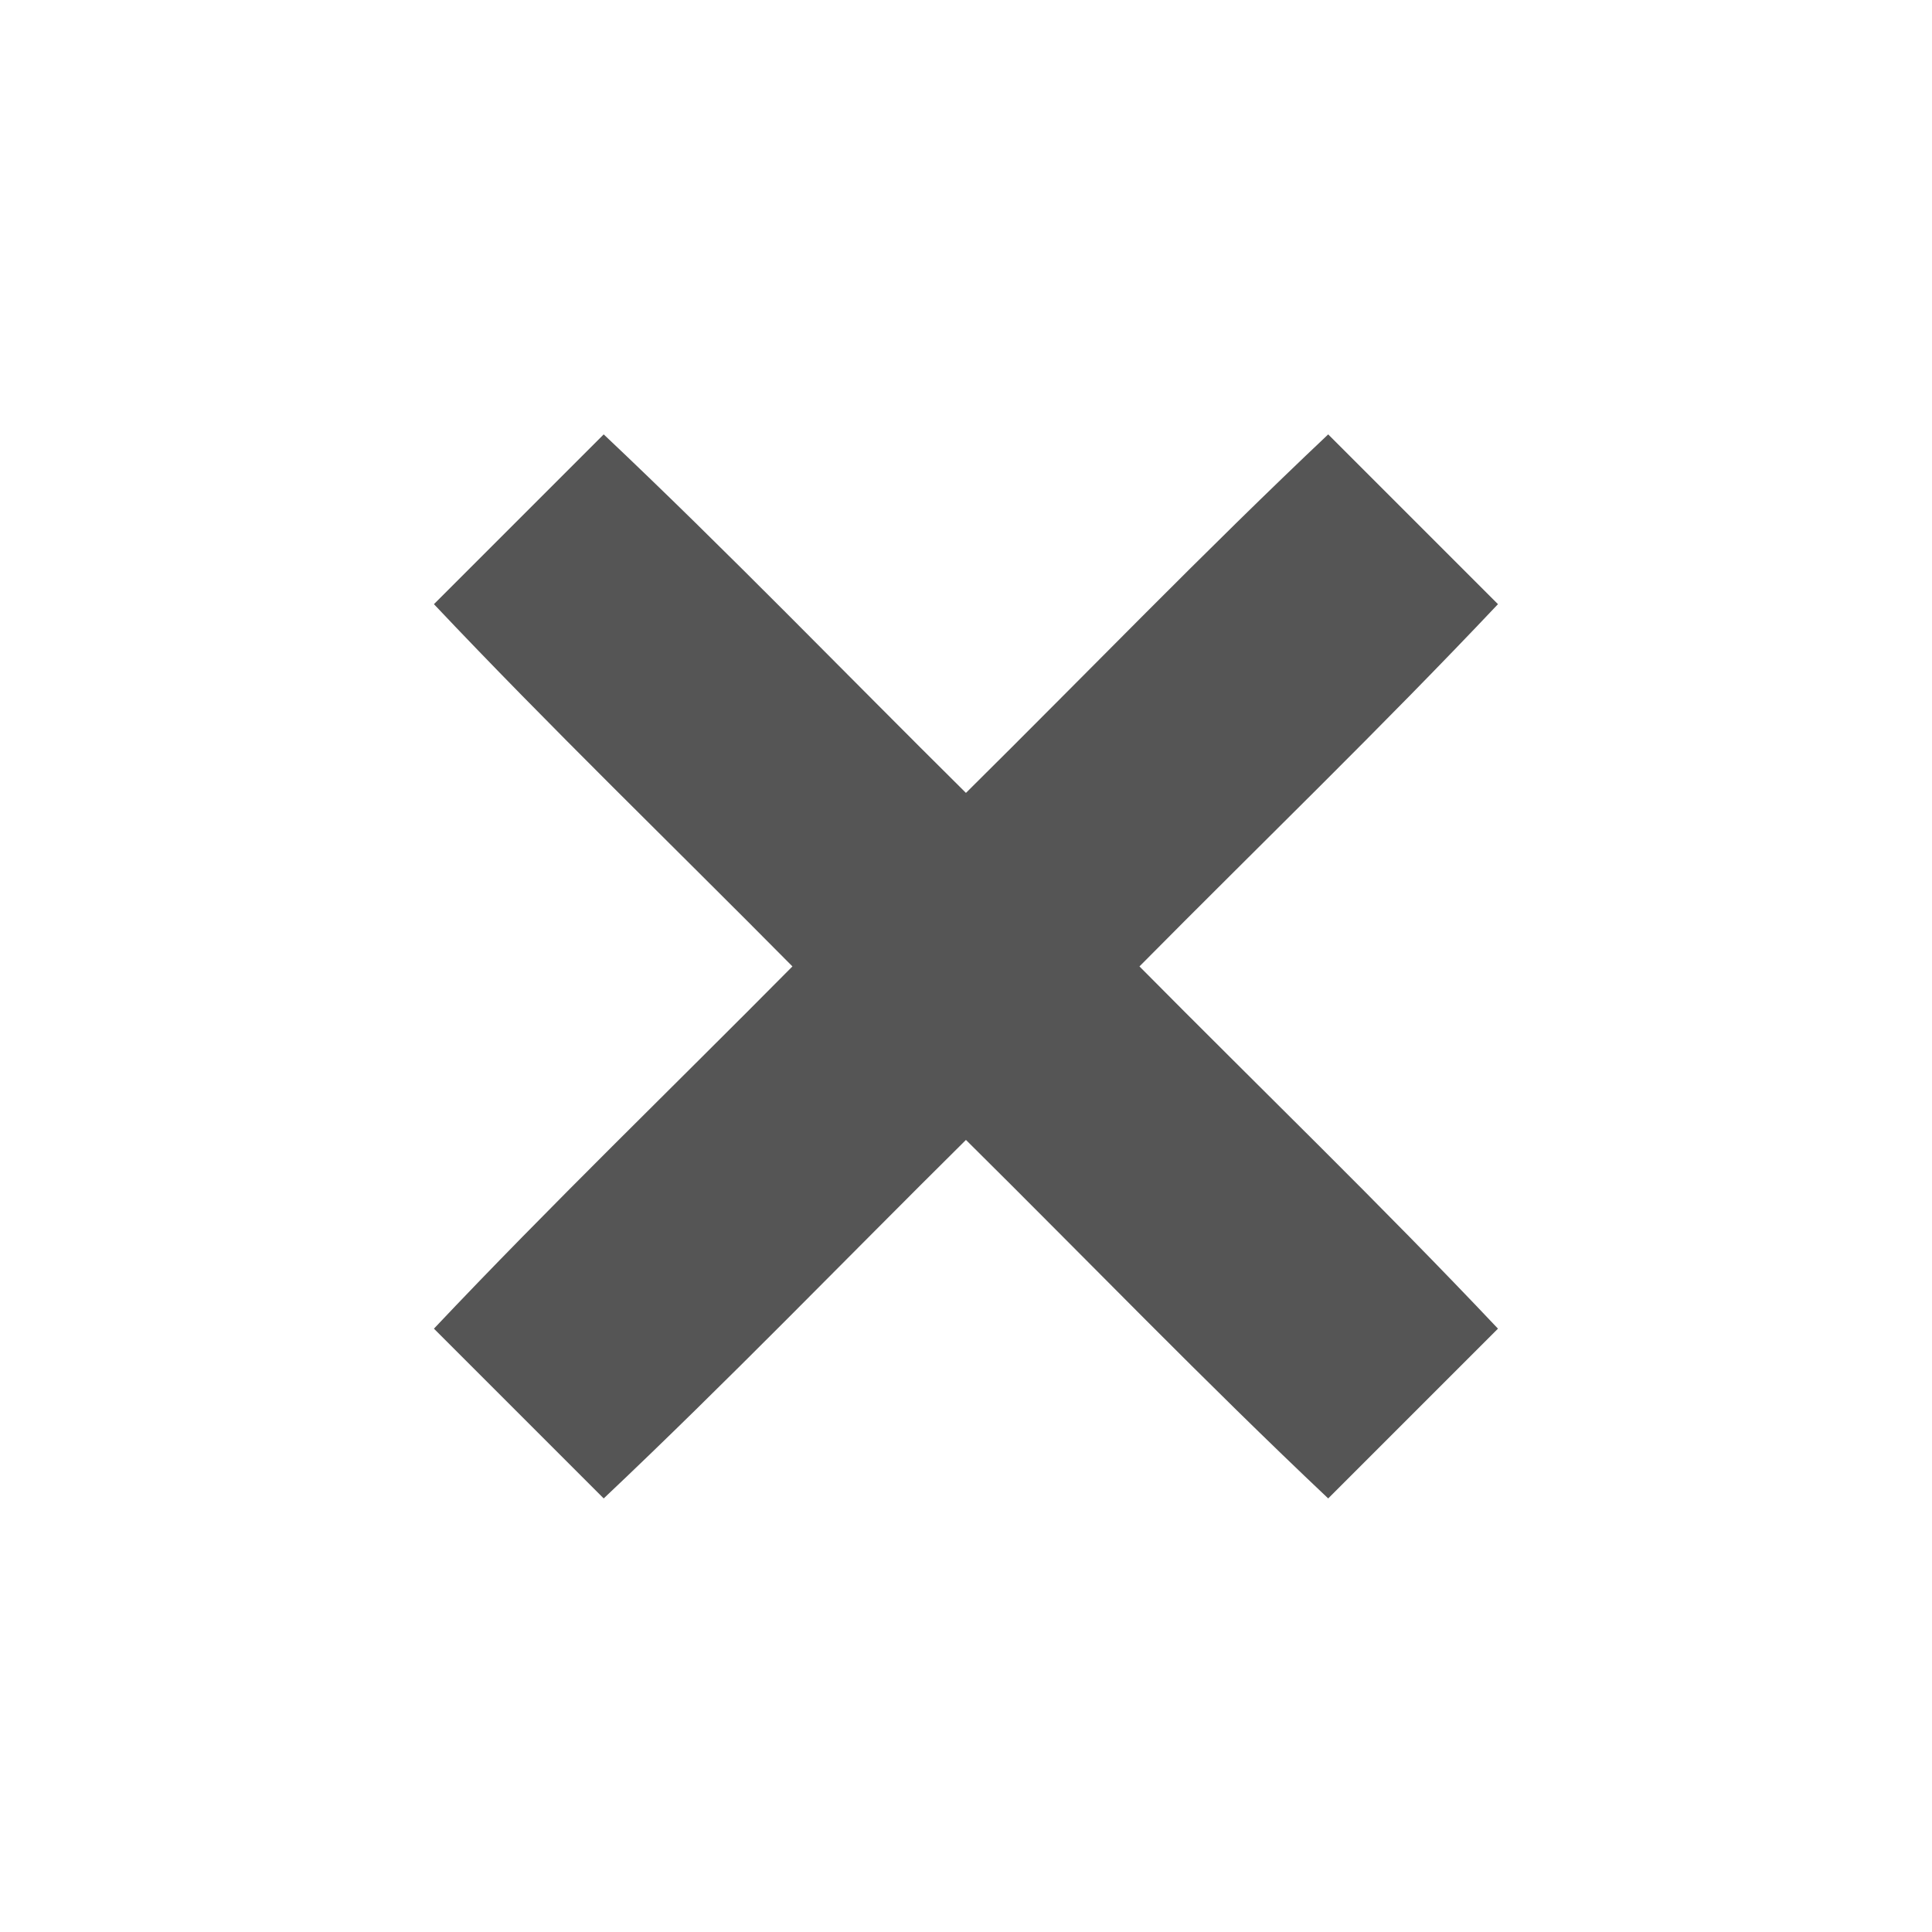
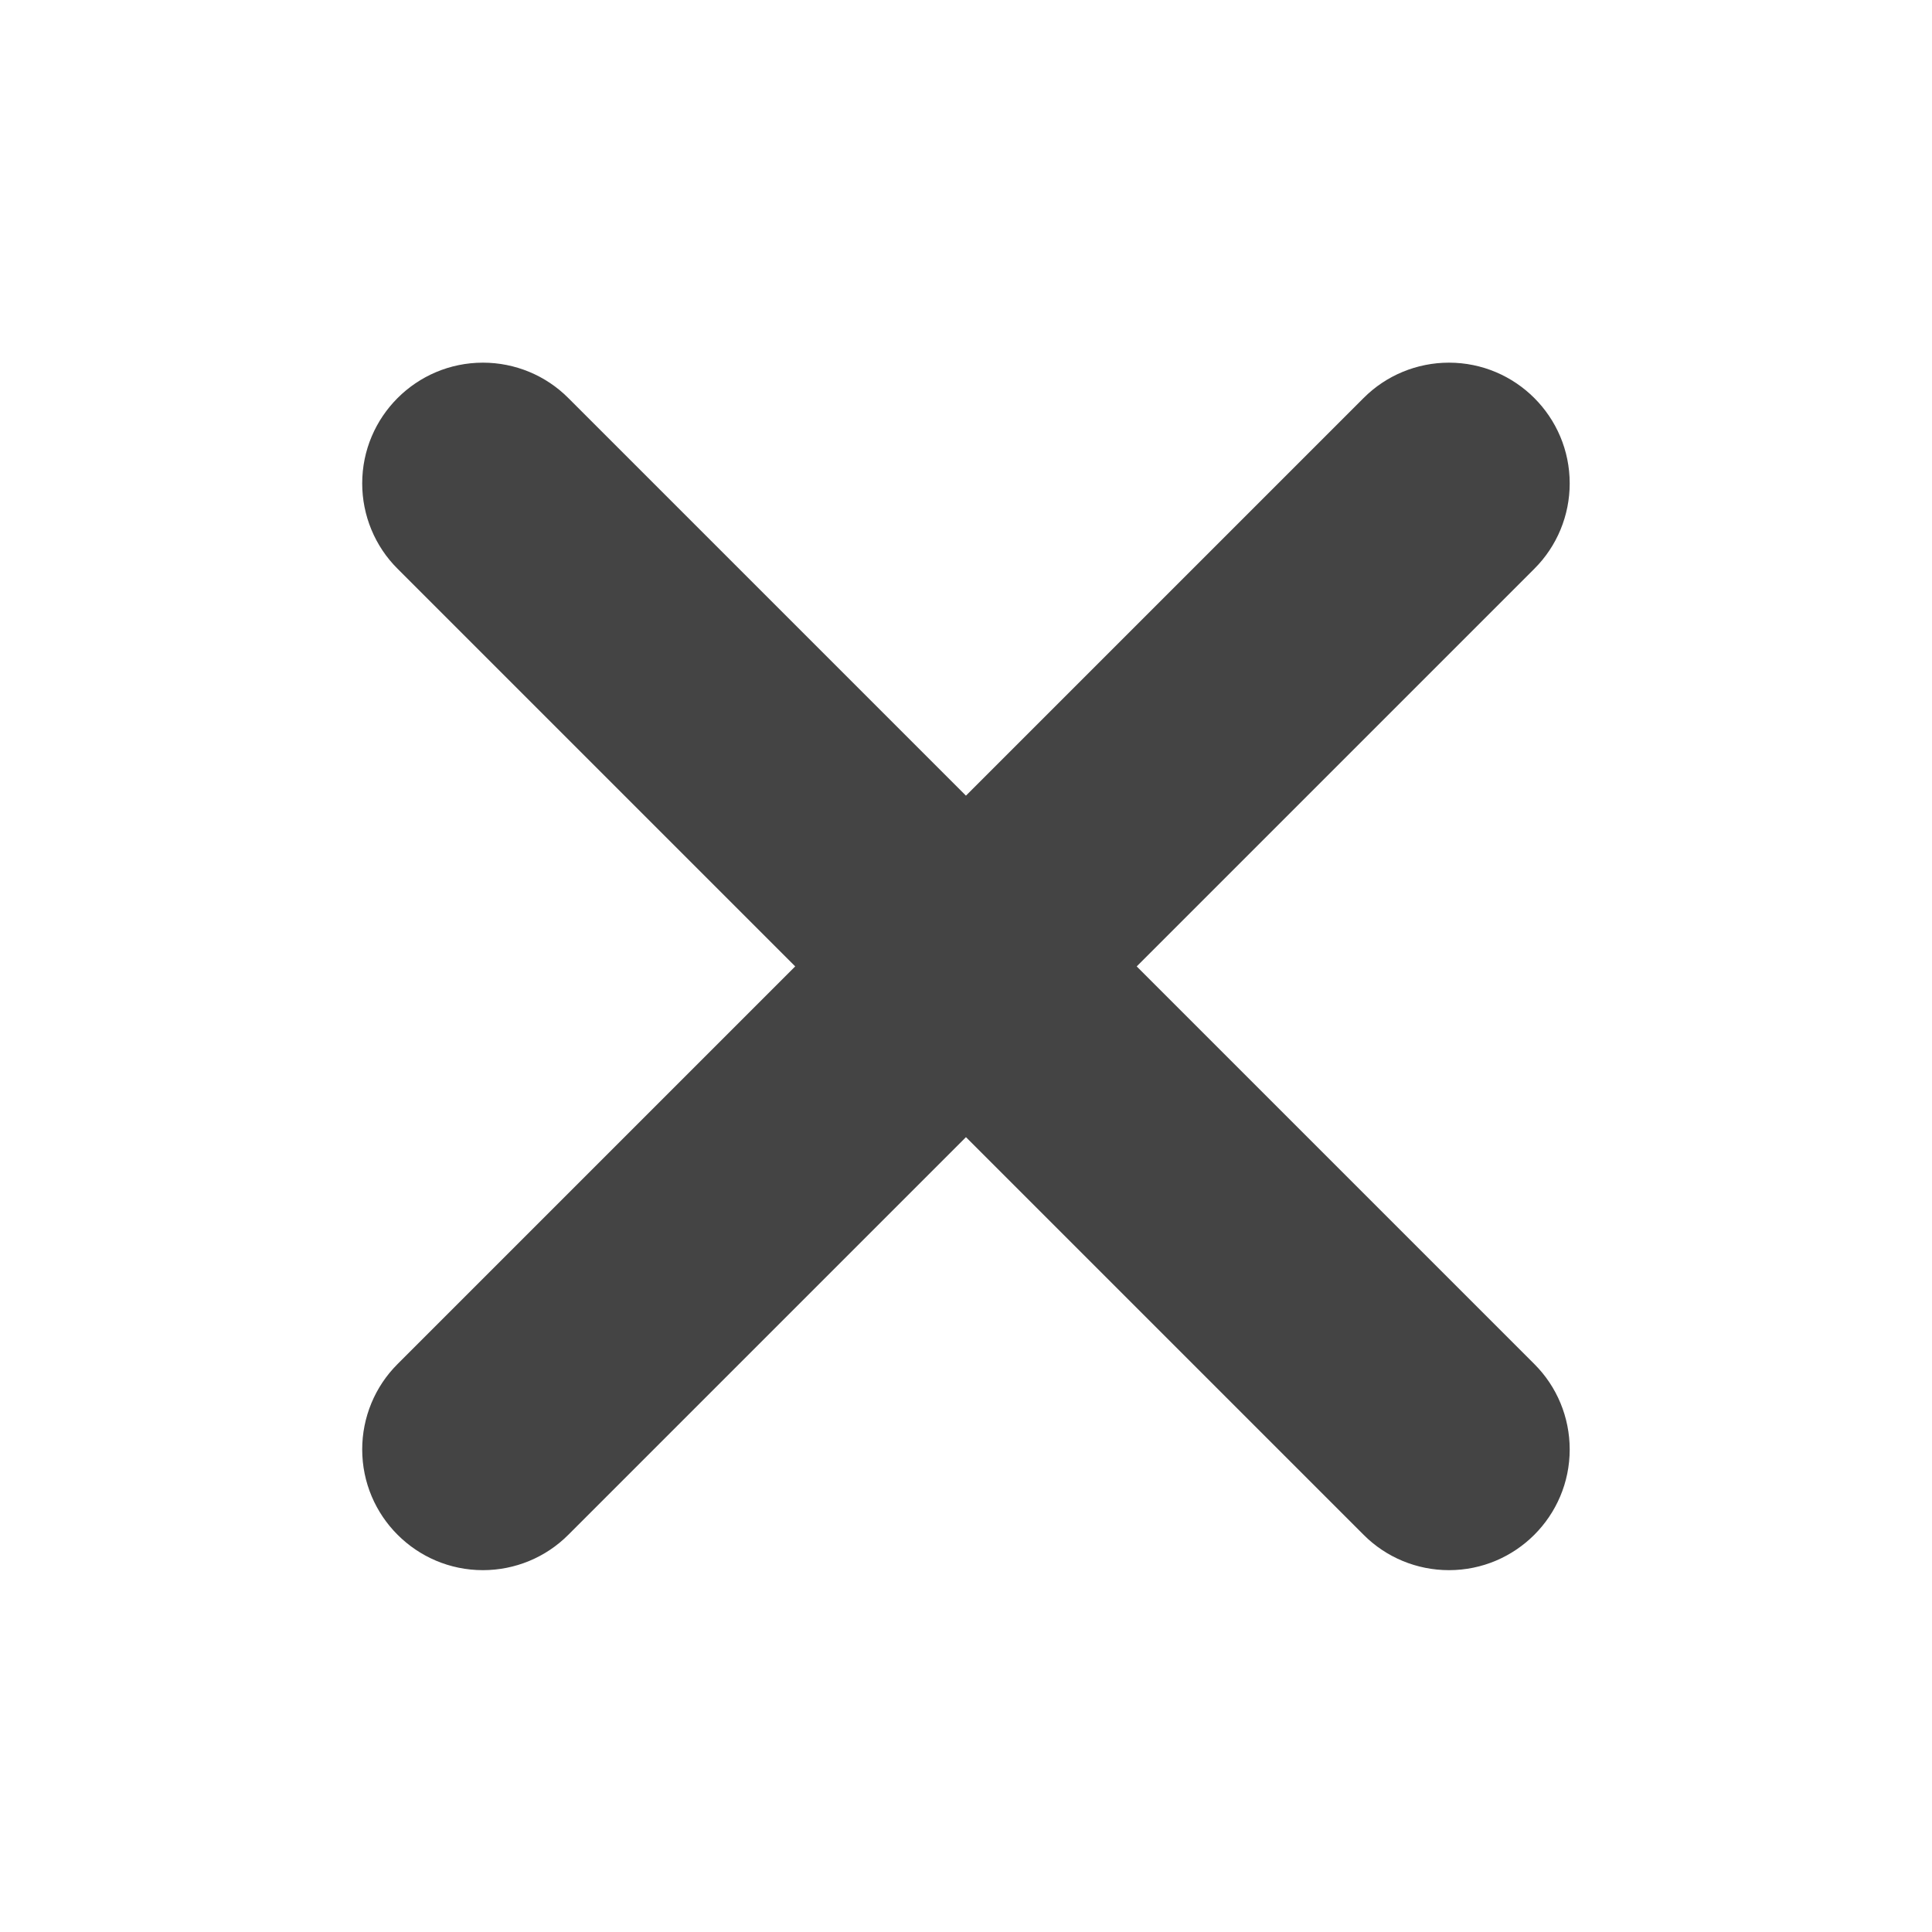
<svg xmlns="http://www.w3.org/2000/svg" xmlns:ns1="http://www.openswatchbook.org/uri/2009/osb" height="16" id="svg7384" style="enable-background:new" version="1.1" width="16">
  <defs id="defs7386">
    <linearGradient id="linearGradient5606" ns1:paint="solid">
      <stop id="stop5608" offset="0" style="stop-color:#000000;stop-opacity:1;" />
    </linearGradient>
    <filter id="filter7554" style="color-interpolation-filters:sRGB">
      <feBlend id="feBlend7556" in2="BackgroundImage" mode="darken" />
    </filter>
  </defs>
  <g id="layer9" style="display:inline" transform="translate(-265.0004,-180.9966)" />
  <g id="layer10" style="display:inline;filter:url(#filter7554)" transform="translate(-265.0004,-180.9966)" />
  <g id="layer1" style="display:inline" transform="translate(-24.0002,-797.9966)" />
  <g id="layer14" style="display:inline" transform="translate(-265.0004,-180.9966)" />
  <g id="layer15" style="display:inline" transform="translate(-265.0004,-180.9966)" />
  <g id="g71291" style="display:inline" transform="translate(-265.0004,-180.9966)" />
  <g id="layer2" style="display:inline" transform="translate(-24.0002,-647.9966)" />
  <g id="g6058" style="display:inline" transform="translate(-24.0002,-647.9966)" />
  <g id="layer12" style="display:inline" transform="translate(-265.0004,-180.9966)">
-     <path d="M 270,184.594 268.594,186 c 0.966,1.023 1.979,2 2.969,3 -0.99,1 -2.003,1.977 -2.969,3 l 1.406,1.406 c 1.023,-0.966 2,-1.979 3,-2.969 1,0.99 1.977,2.003 3,2.969 L 277.406,192 c -0.966,-1.023 -1.979,-2 -2.969,-3 0.99,-1 2.003,-1.977 2.969,-3 l -1.406,-1.406 c -1.023,0.966 -2,1.979 -3,2.969 -1,-0.99 -1.977,-2.003 -3,-2.969 z" id="path5080" style="color:#000000;font-style:normal;font-variant:normal;font-weight:normal;font-stretch:normal;font-size:medium;line-height:normal;font-family:Sans;-inkscape-font-specification:Sans;text-indent:0;text-align:start;text-decoration:none;text-decoration-line:none;letter-spacing:normal;word-spacing:normal;text-transform:none;direction:ltr;block-progression:tb;writing-mode:lr-tb;baseline-shift:baseline;text-anchor:start;display:inline;overflow:visible;visibility:visible;fill:#555555;fill-opacity:1;stroke:none;stroke-width:2;marker:none;enable-background:accumulate" />
+     <path d="m 269,184 c -0.552,0 -1,0.448 -1,1 4e-5,0.265 0.105,0.52 0.293,0.707 l 3.293,3.293 -3.283,3.283 -0.01,0.01 c -0.188,0.187 -0.293,0.442 -0.293,0.707 0,0.552 0.448,1 1,1 0.265,-4e-5 0.52,-0.105 0.707,-0.293 L 273,190.414 l 3.283,3.283 0.01,0.01 c 0.187,0.188 0.442,0.293 0.707,0.293 0.552,0 1,-0.448 1,-1 -4e-5,-0.265 -0.105,-0.52 -0.293,-0.707 L 274.414,189 l 3.283,-3.283 0.01,-0.01 c 0.188,-0.187 0.293,-0.442 0.293,-0.707 0,-0.552 -0.448,-1 -1,-1 -0.265,4e-5 -0.52,0.105 -0.707,0.293 l -3.293,3.293 -3.283,-3.283 -0.01,-0.01 c -0.187,-0.188 -0.442,-0.293 -0.707,-0.293 z" id="path4165" style="color:#000000;font-style:normal;font-variant:normal;font-weight:normal;font-stretch:normal;font-size:medium;line-height:normal;font-family:sans-serif;text-indent:0;text-align:start;text-decoration:none;text-decoration-line:none;text-decoration-style:solid;text-decoration-color:#000000;letter-spacing:normal;word-spacing:normal;text-transform:none;direction:ltr;block-progression:tb;writing-mode:lr-tb;baseline-shift:baseline;text-anchor:start;white-space:normal;clip-rule:nonzero;display:inline;overflow:visible;visibility:visible;opacity:1;isolation:auto;mix-blend-mode:normal;color-interpolation:sRGB;color-interpolation-filters:linearRGB;solid-color:#000000;solid-opacity:1;fill:#444444;fill-opacity:1;fill-rule:evenodd;stroke:none;stroke-width:1.455;stroke-linecap:butt;stroke-linejoin:miter;stroke-miterlimit:4;stroke-dasharray:none;stroke-dashoffset:0;stroke-opacity:1;color-rendering:auto;image-rendering:auto;shape-rendering:auto;text-rendering:auto;enable-background:accumulate" />
  </g>
</svg>
